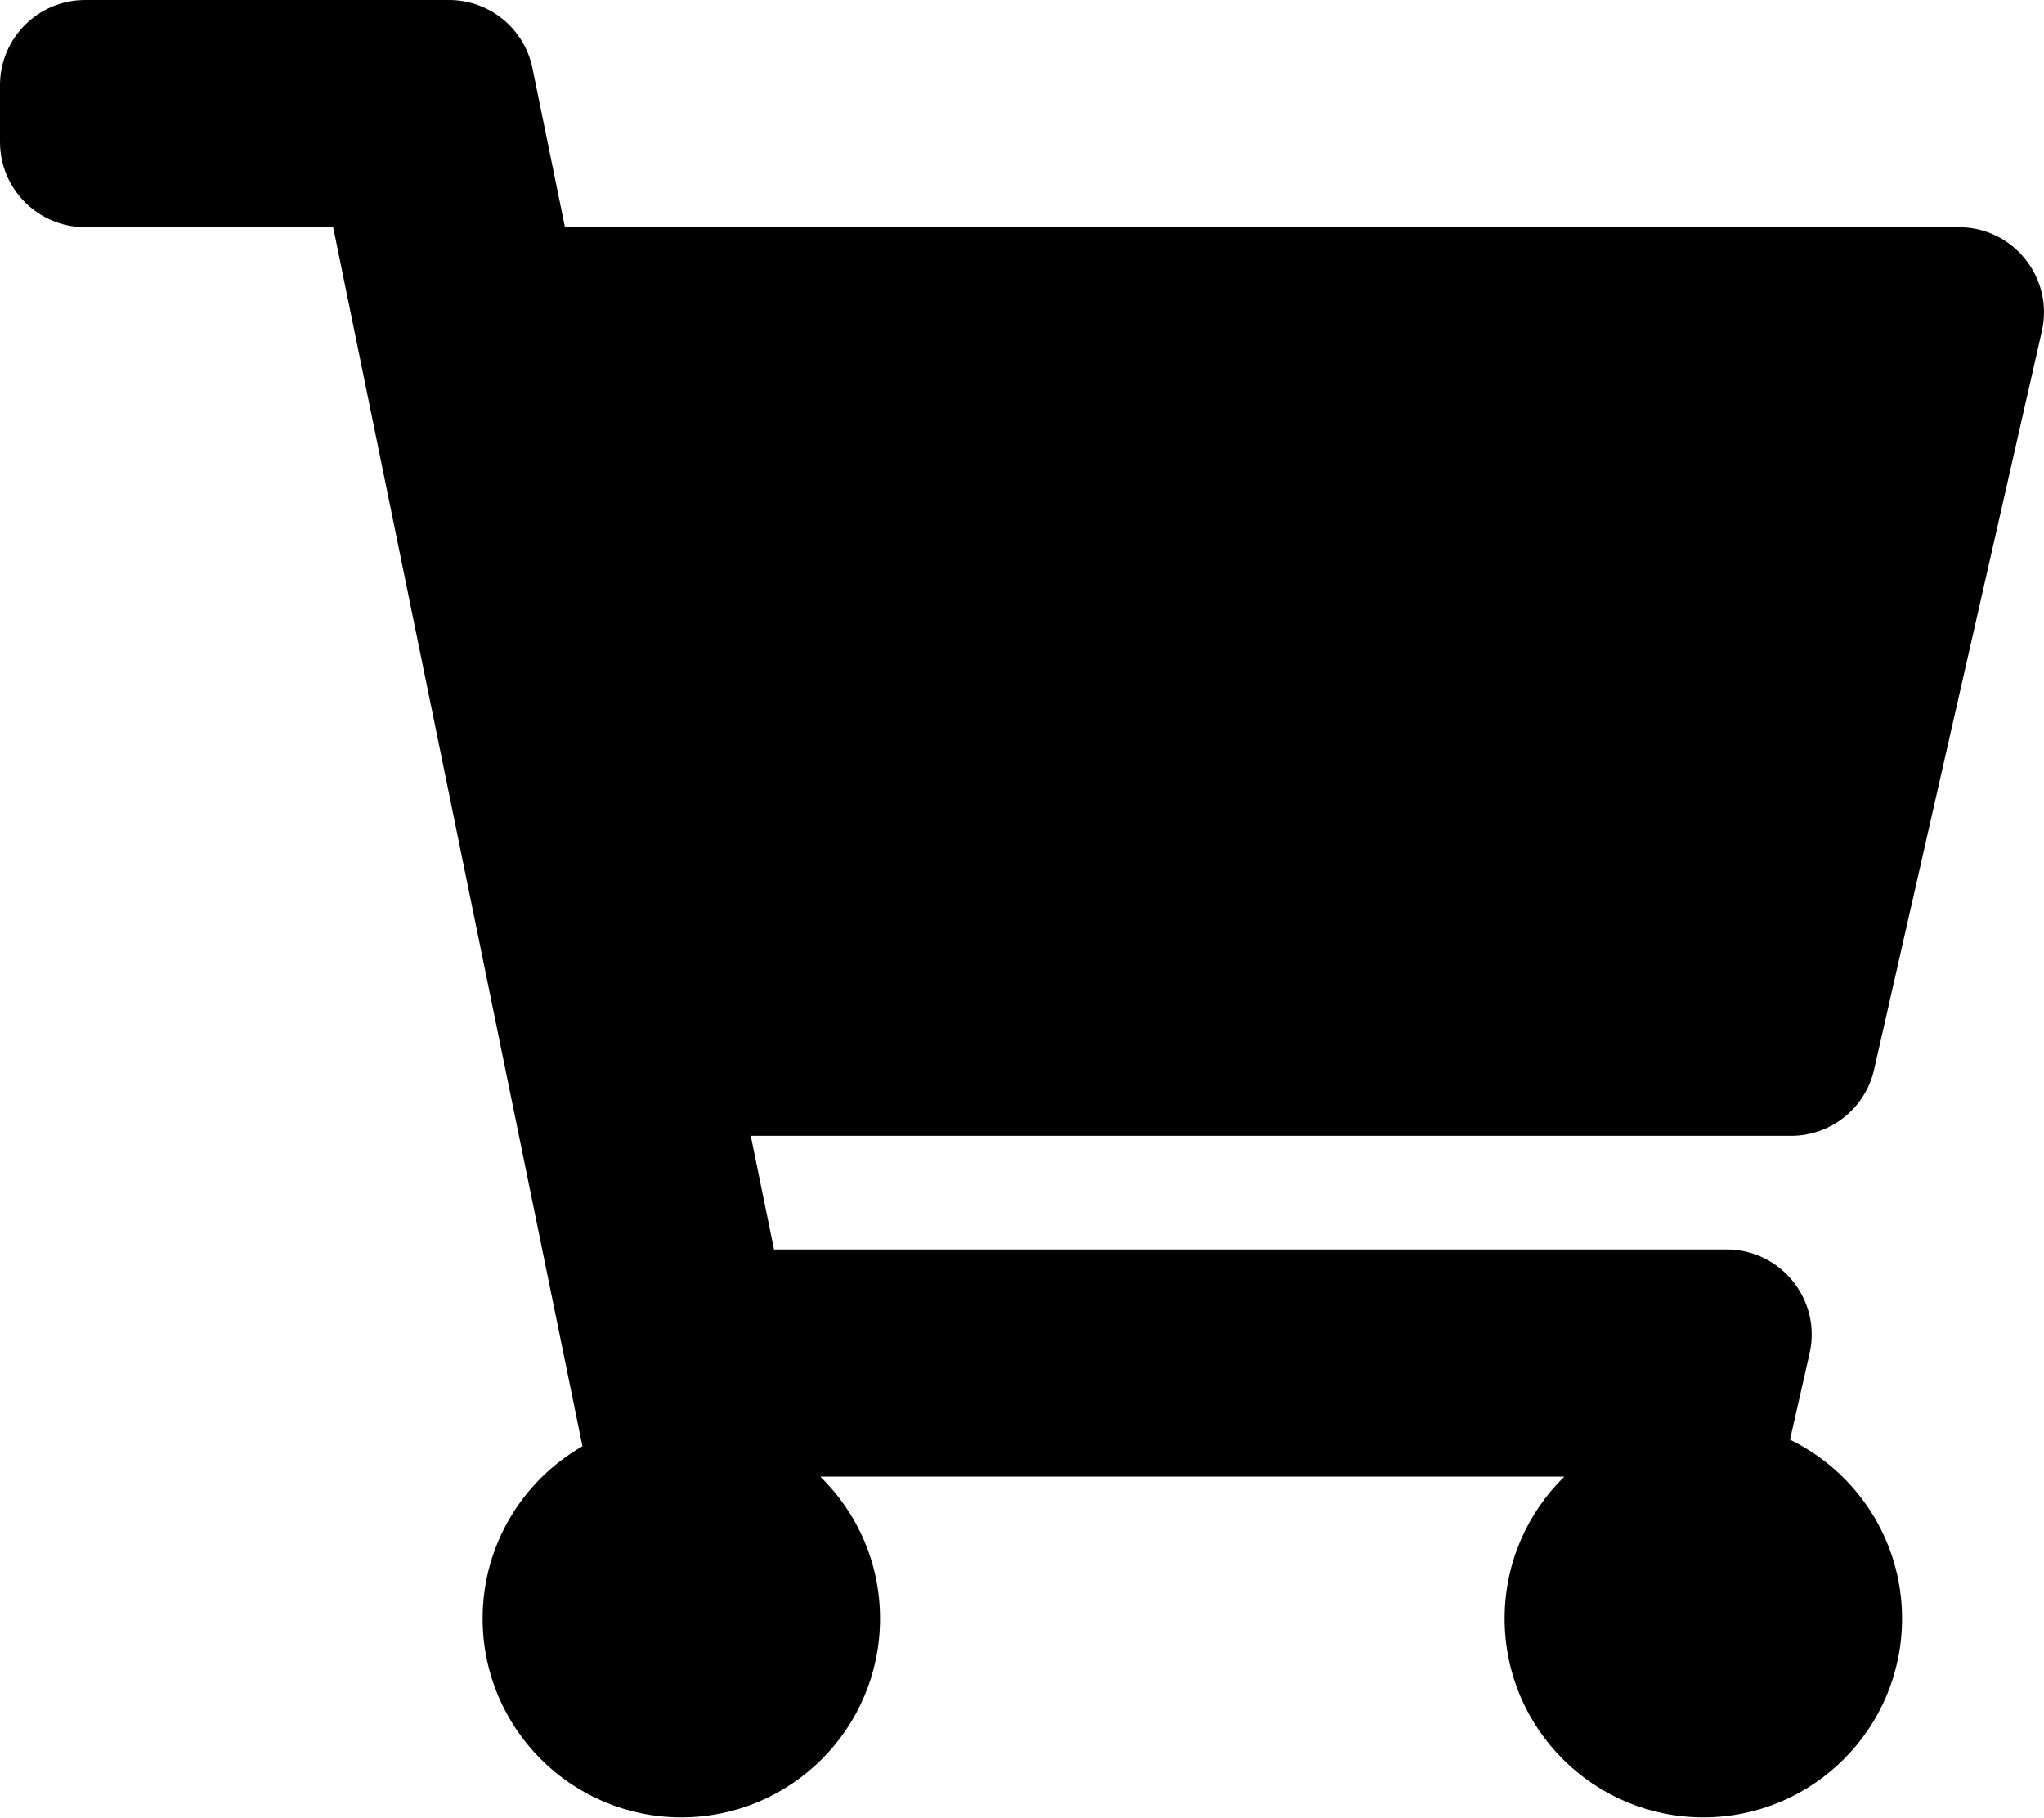
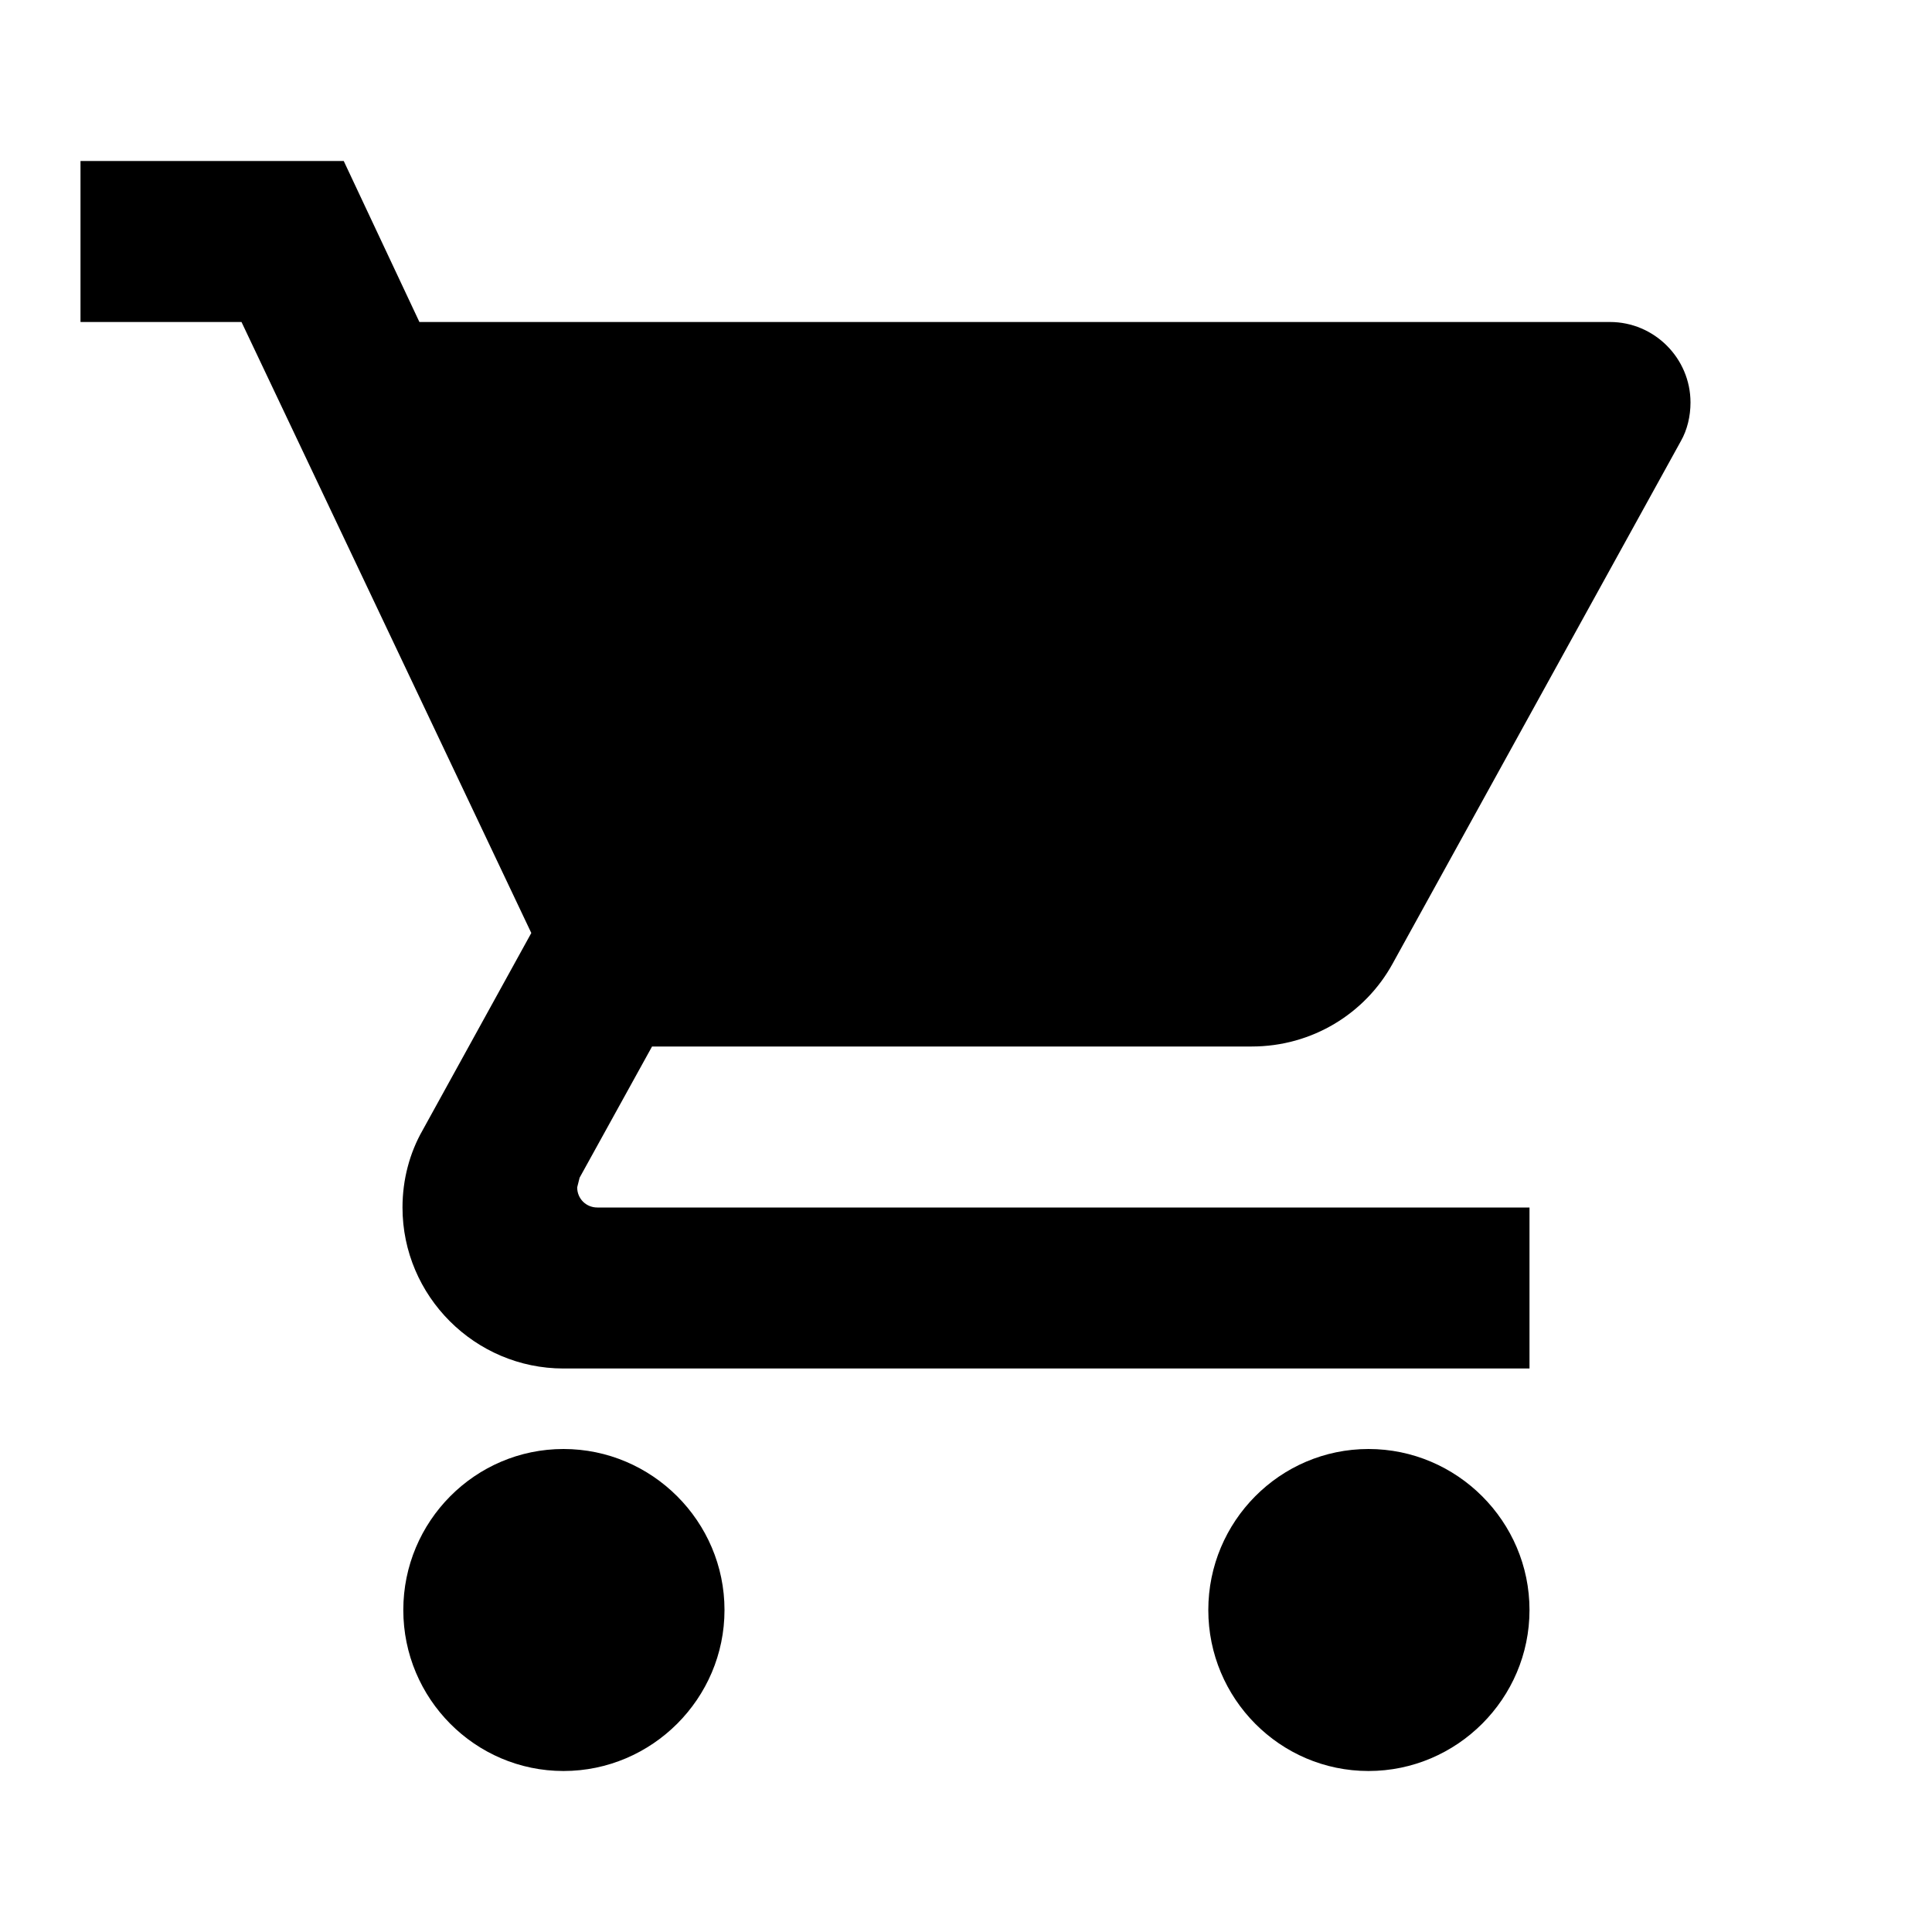
- <svg xmlns="http://www.w3.org/2000/svg" aria-hidden="true" focusable="false" data-prefix="fas" data-icon="shopping-cart" class="svg-inline--fa fa-shopping-cart fa-w-18" role="img" viewBox="0 0 576 512">
-   <path fill="currentColor" d="M528.12 301.319l47.273-208C578.806 78.301 567.391 64 551.99 64H159.208l-9.166-44.81C147.758 8.021 137.93 0 126.529 0H24C10.745 0 0 10.745 0 24v16c0 13.255 10.745 24 24 24h69.883l70.248 343.435C147.325 417.1 136 435.222 136 456c0 30.928 25.072 56 56 56s56-25.072 56-56c0-15.674-6.447-29.835-16.824-40h209.647C430.447 426.165 424 440.326 424 456c0 30.928 25.072 56 56 56s56-25.072 56-56c0-22.172-12.888-41.332-31.579-50.405l5.517-24.276c3.413-15.018-8.002-29.319-23.403-29.319H218.117l-6.545-32h293.145c11.206 0 20.92-7.754 23.403-18.681z" />
+ <svg xmlns="http://www.w3.org/2000/svg" width="24" height="24" viewBox="0 0 24 24">
+   <path d="M7 18c-1.1 0-1.99.9-1.99 2S5.9 22 7 22s2-.9 2-2-.9-2-2-2zM1 2v2h2l3.6 7.59-1.35 2.45c-.16.28-.25.61-.25.96 0 1.1.9 2 2 2h12v-2H7.42c-.14 0-.25-.11-.25-.25l.03-.12.9-1.63h7.45c.75 0 1.41-.41 1.75-1.03l3.58-6.49c.08-.14.12-.31.12-.48 0-.55-.45-1-1-1H5.21l-.94-2H1zm16 16c-1.1 0-1.99.9-1.99 2s.89 2 1.99 2 2-.9 2-2-.9-2-2-2z" />
+   <path d="M0 0h24v24H0z" fill="none" />
</svg>
